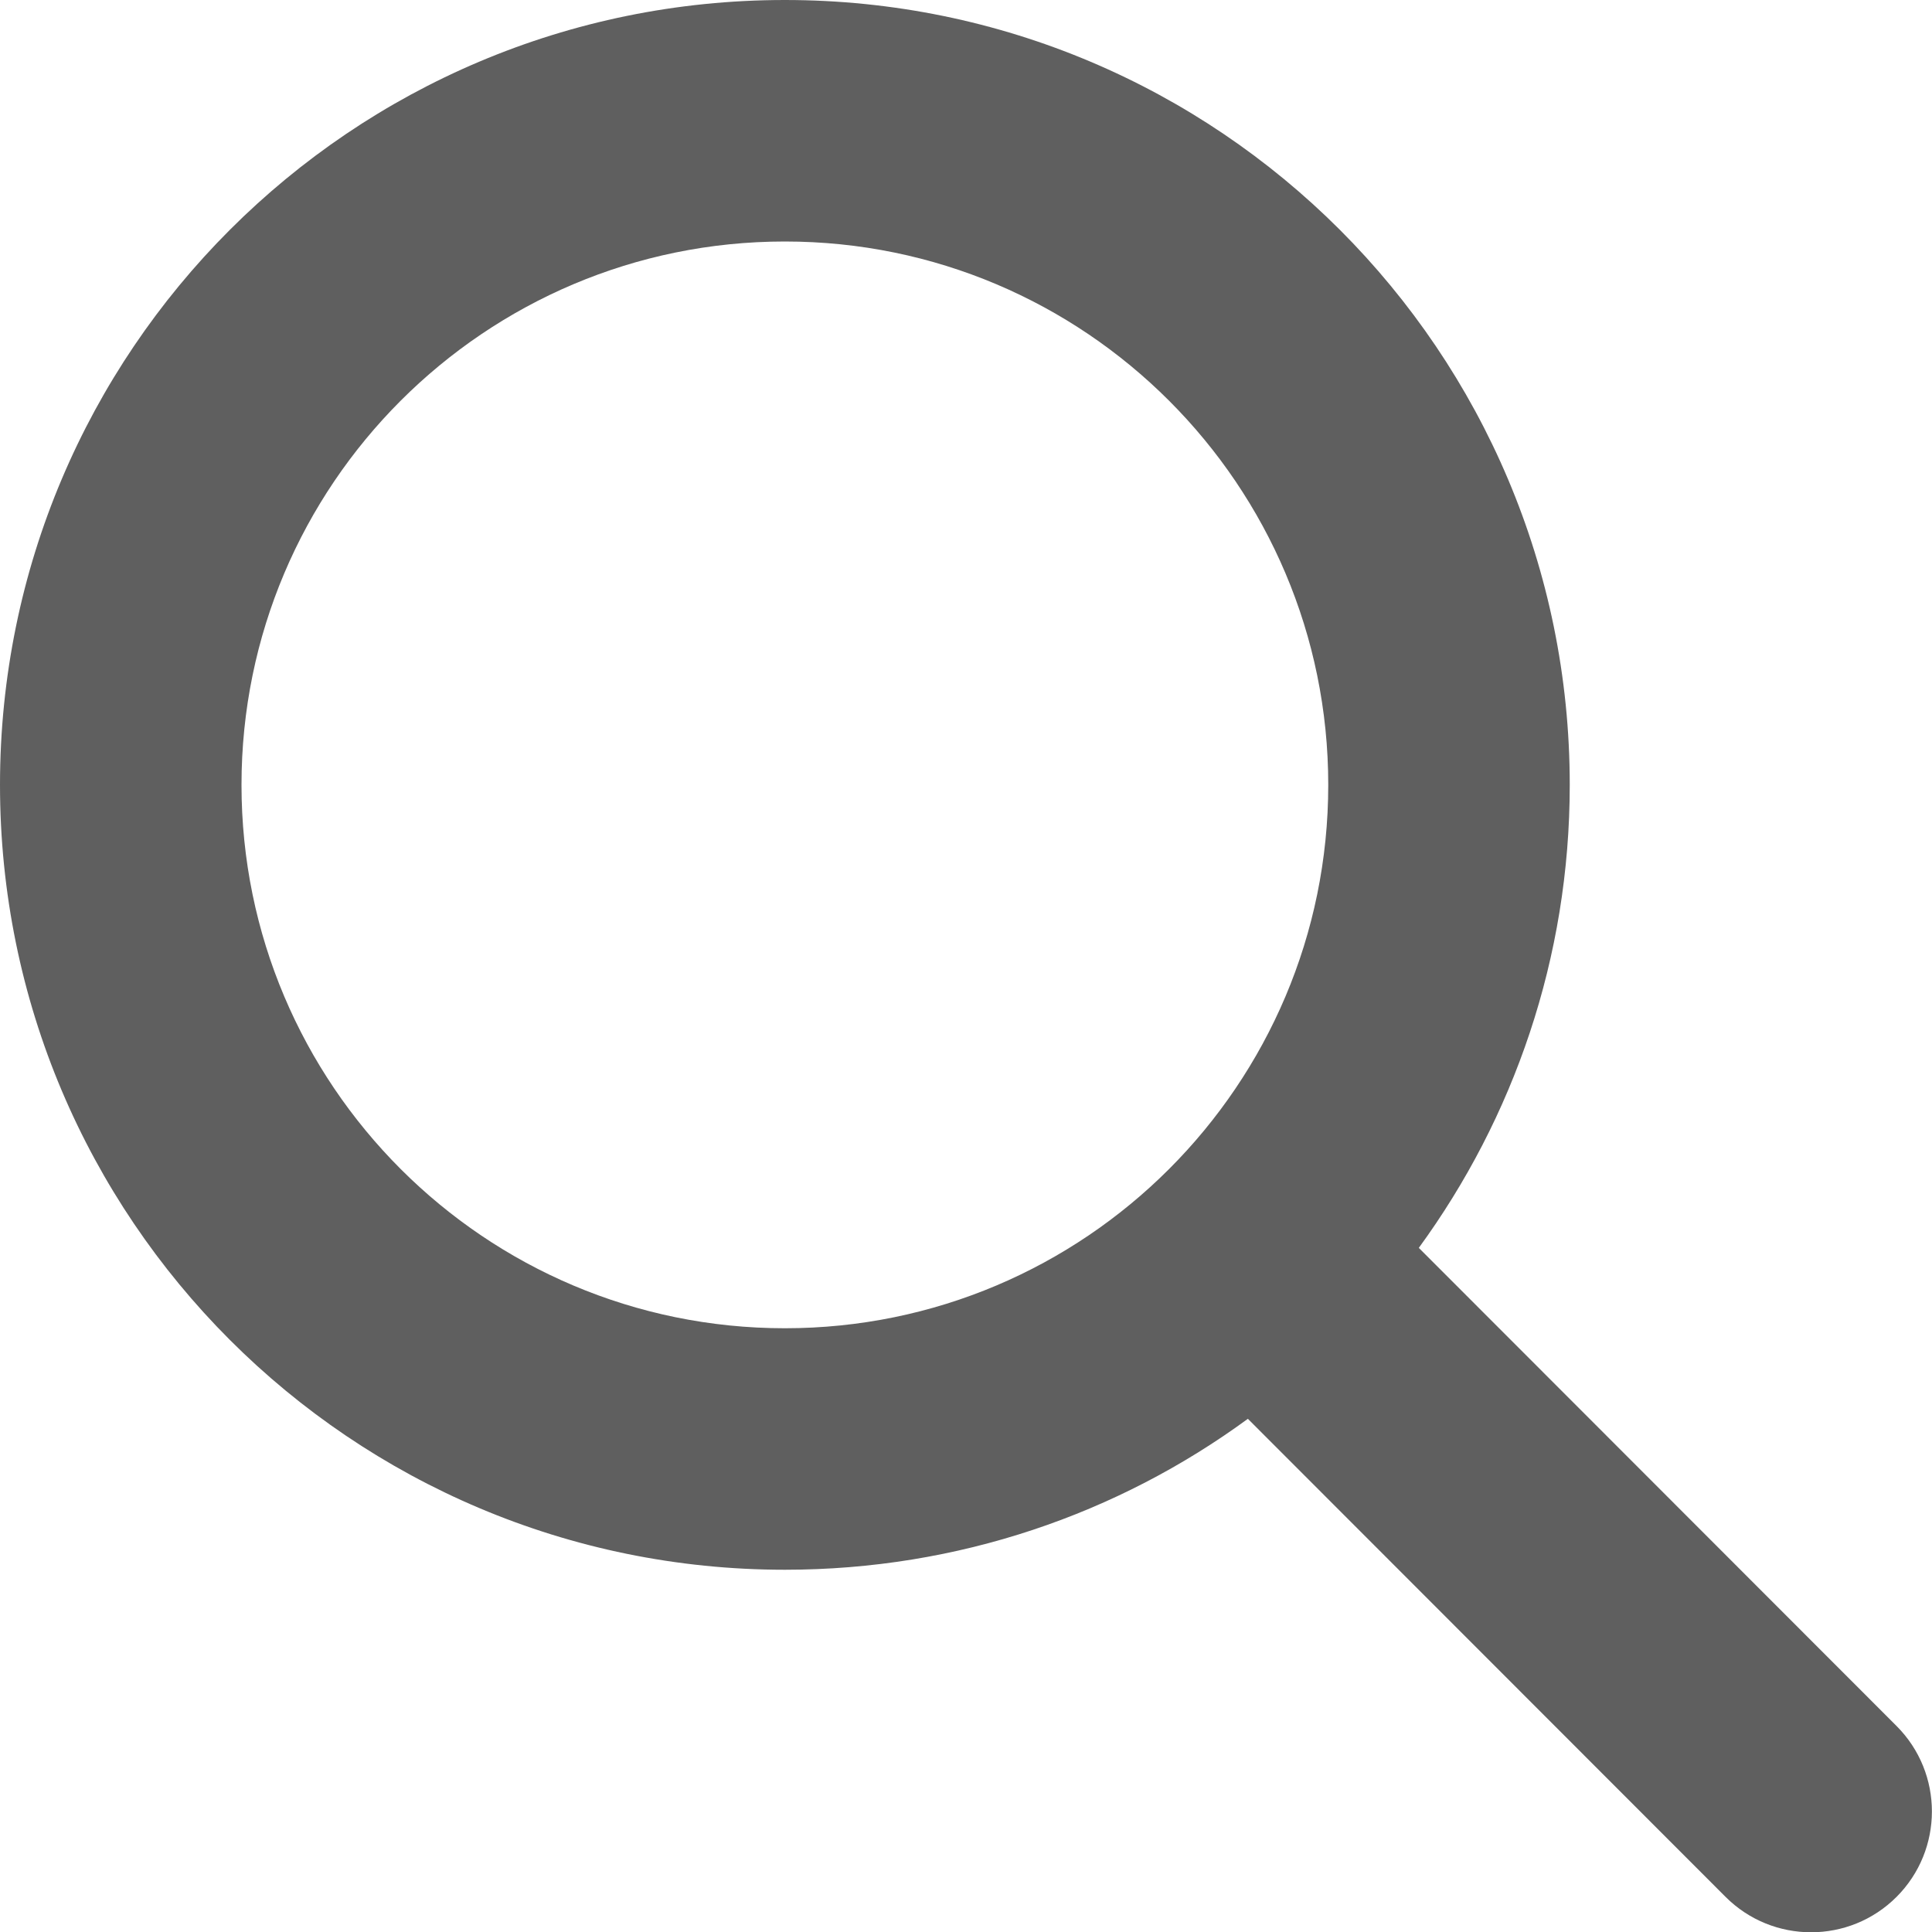
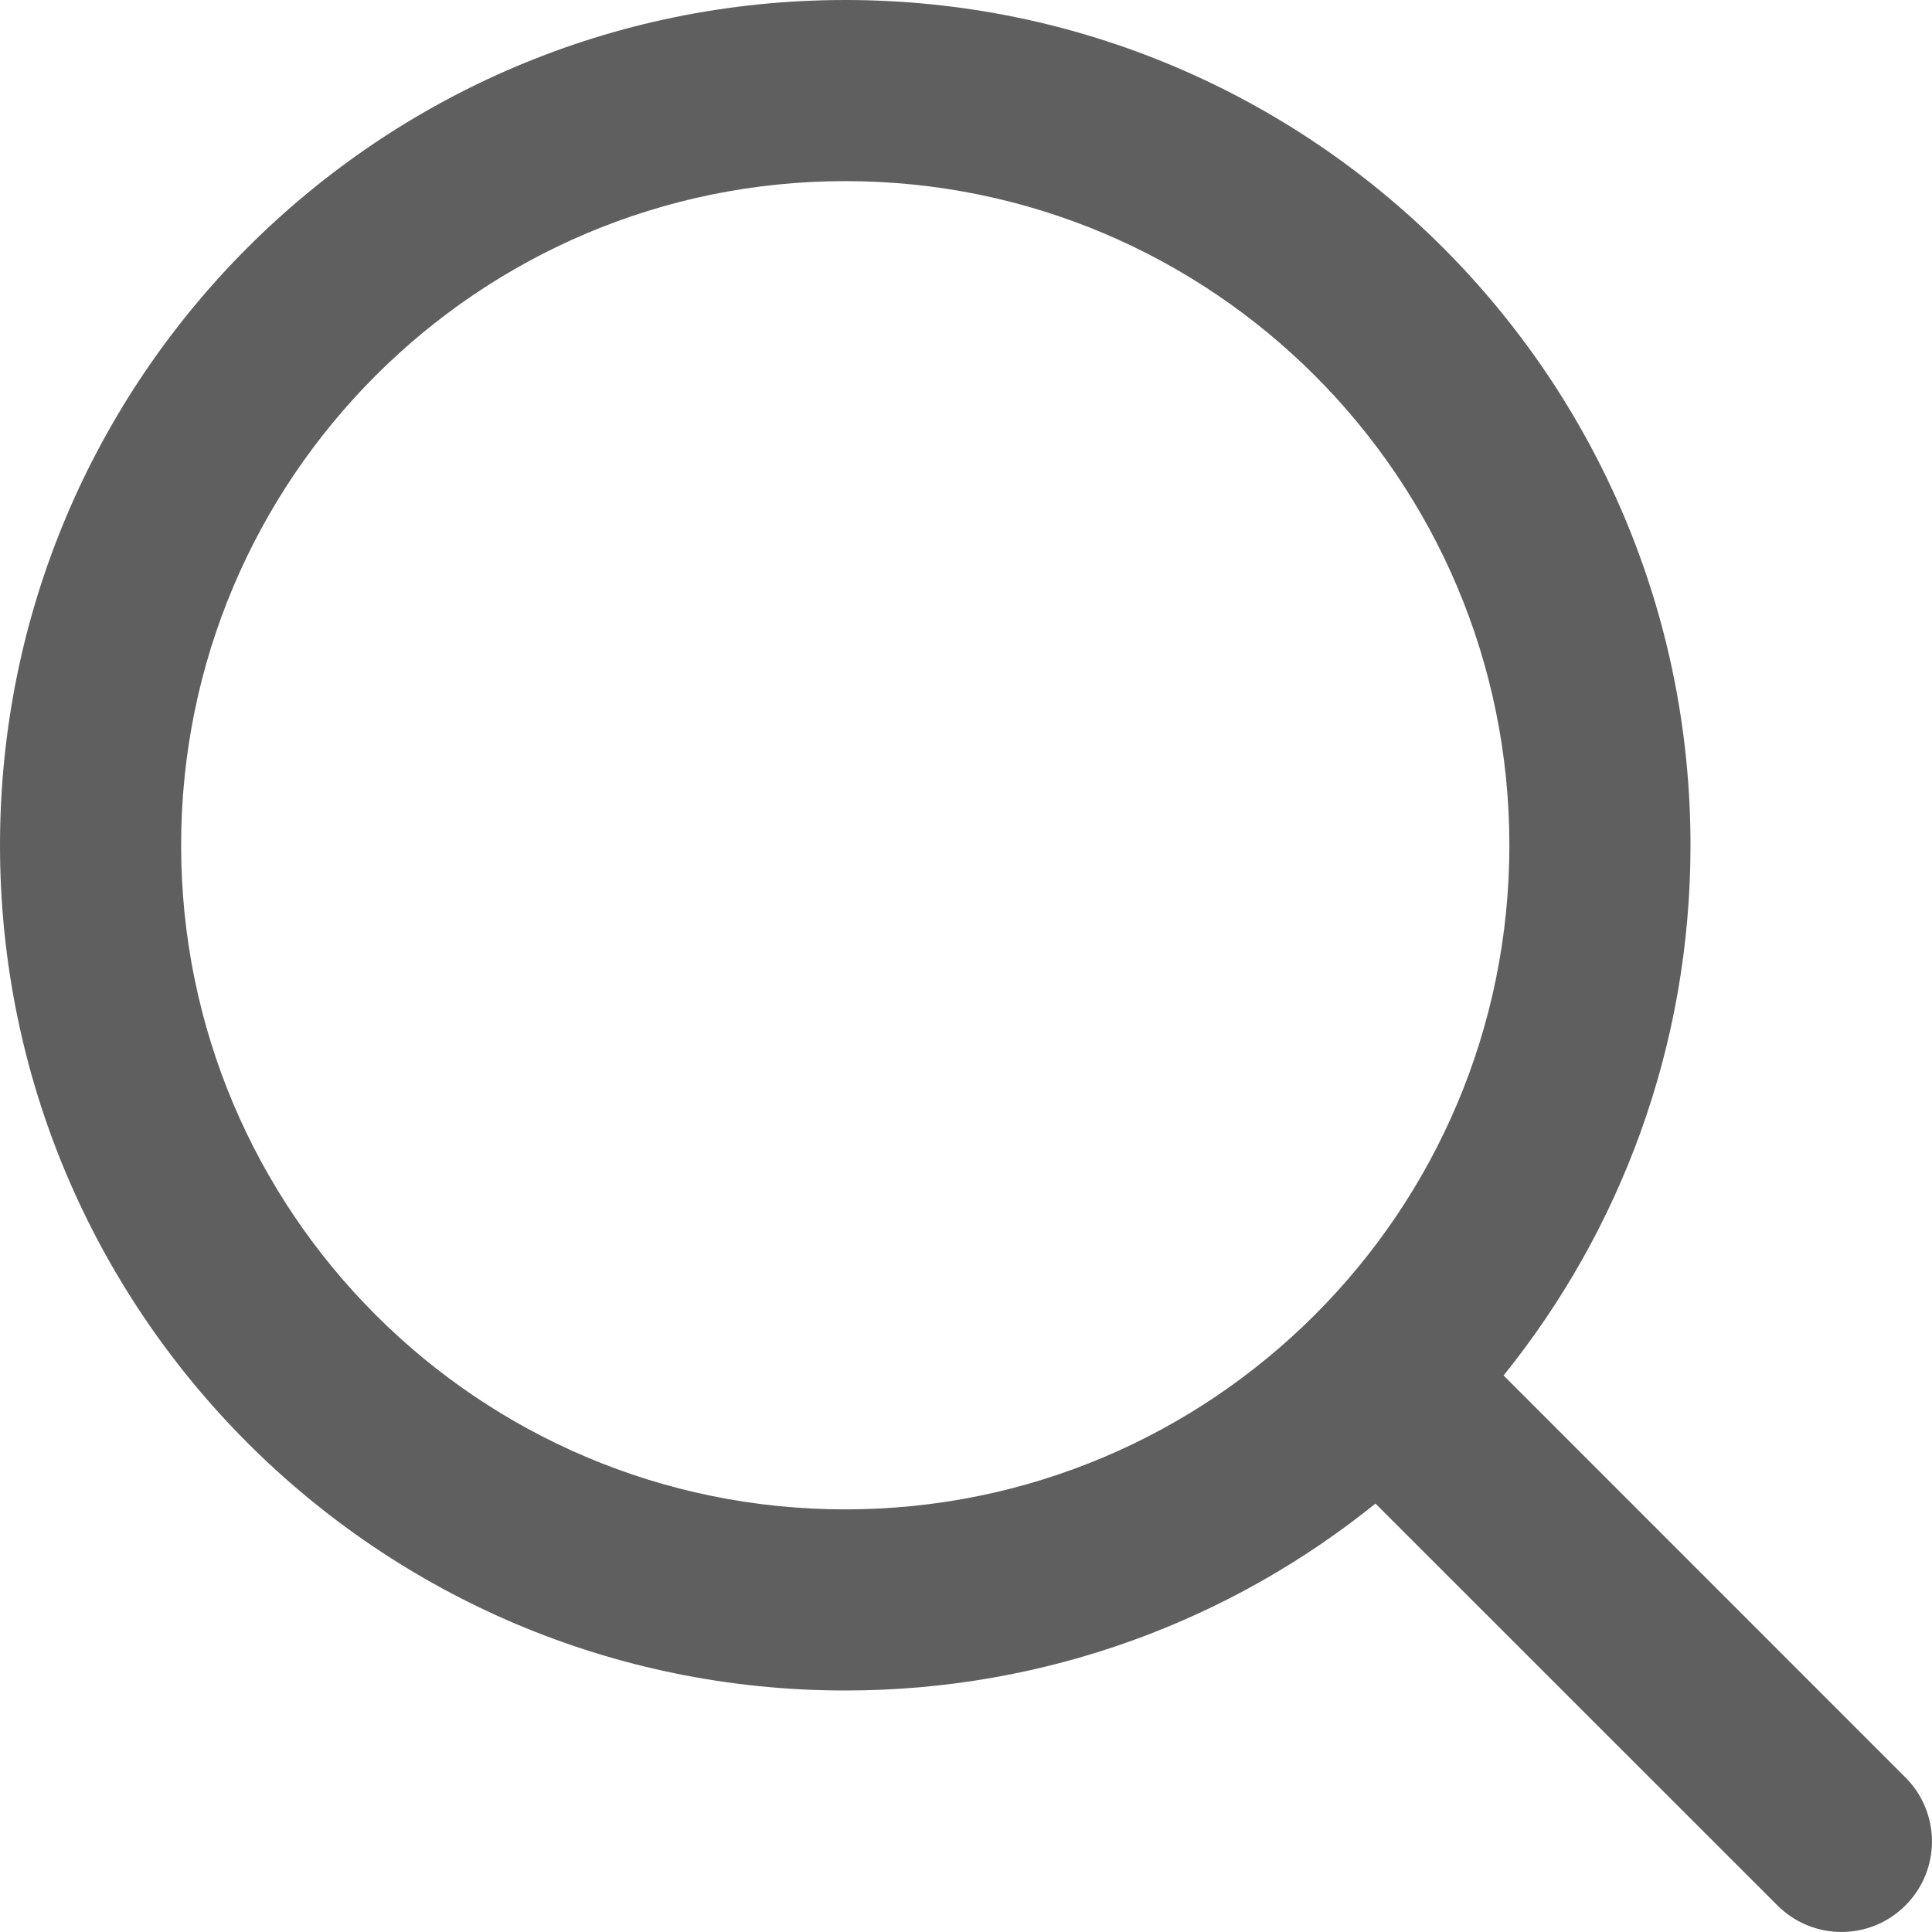
- <svg xmlns="http://www.w3.org/2000/svg" viewBox="0 0 512 512">
-   <path d="M416 208c0 45.9-14.9 88.3-40 122.7L502.6 457.4c12.5 12.5 12.5 32.8 0 45.3s-32.8 12.5-45.3 0L330.7 376c-34.4 25.2-76.8 40-122.7 40C93.1 416 0 322.9 0 208S93.1 0 208 0S416 93.1 416 208zM208 352c79.5 0 144-64.5 144-144s-64.5-144-144-144S64 128.5 64 208s64.5 144 144 144z" fill="#5F5F5F" />
+ <svg xmlns="http://www.w3.org/2000/svg" width="16" height="16" viewBox="0 0 16 16" fill="none">
+   <path fill-rule="evenodd" clip-rule="evenodd" d="M7 1.5C3.962 1.5 1.5 3.962 1.5 7C1.5 10.038 3.962 12.5 7 12.5C8.519 12.5 9.893 11.885 10.889 10.889C11.885 9.893 12.5 8.519 12.5 7C12.5 3.962 10.038 1.5 7 1.5ZM0 7C0 3.134 3.134 0 7 0C10.866 0 14 3.134 14 7C14 8.663 13.42 10.191 12.452 11.391L15.78 14.72C16.073 15.013 16.073 15.487 15.78 15.78C15.487 16.073 15.013 16.073 14.72 15.78L11.391 12.452C10.191 13.42 8.663 14 7 14C3.134 14 0 10.866 0 7Z" fill="#5F5F5F" />
</svg>
